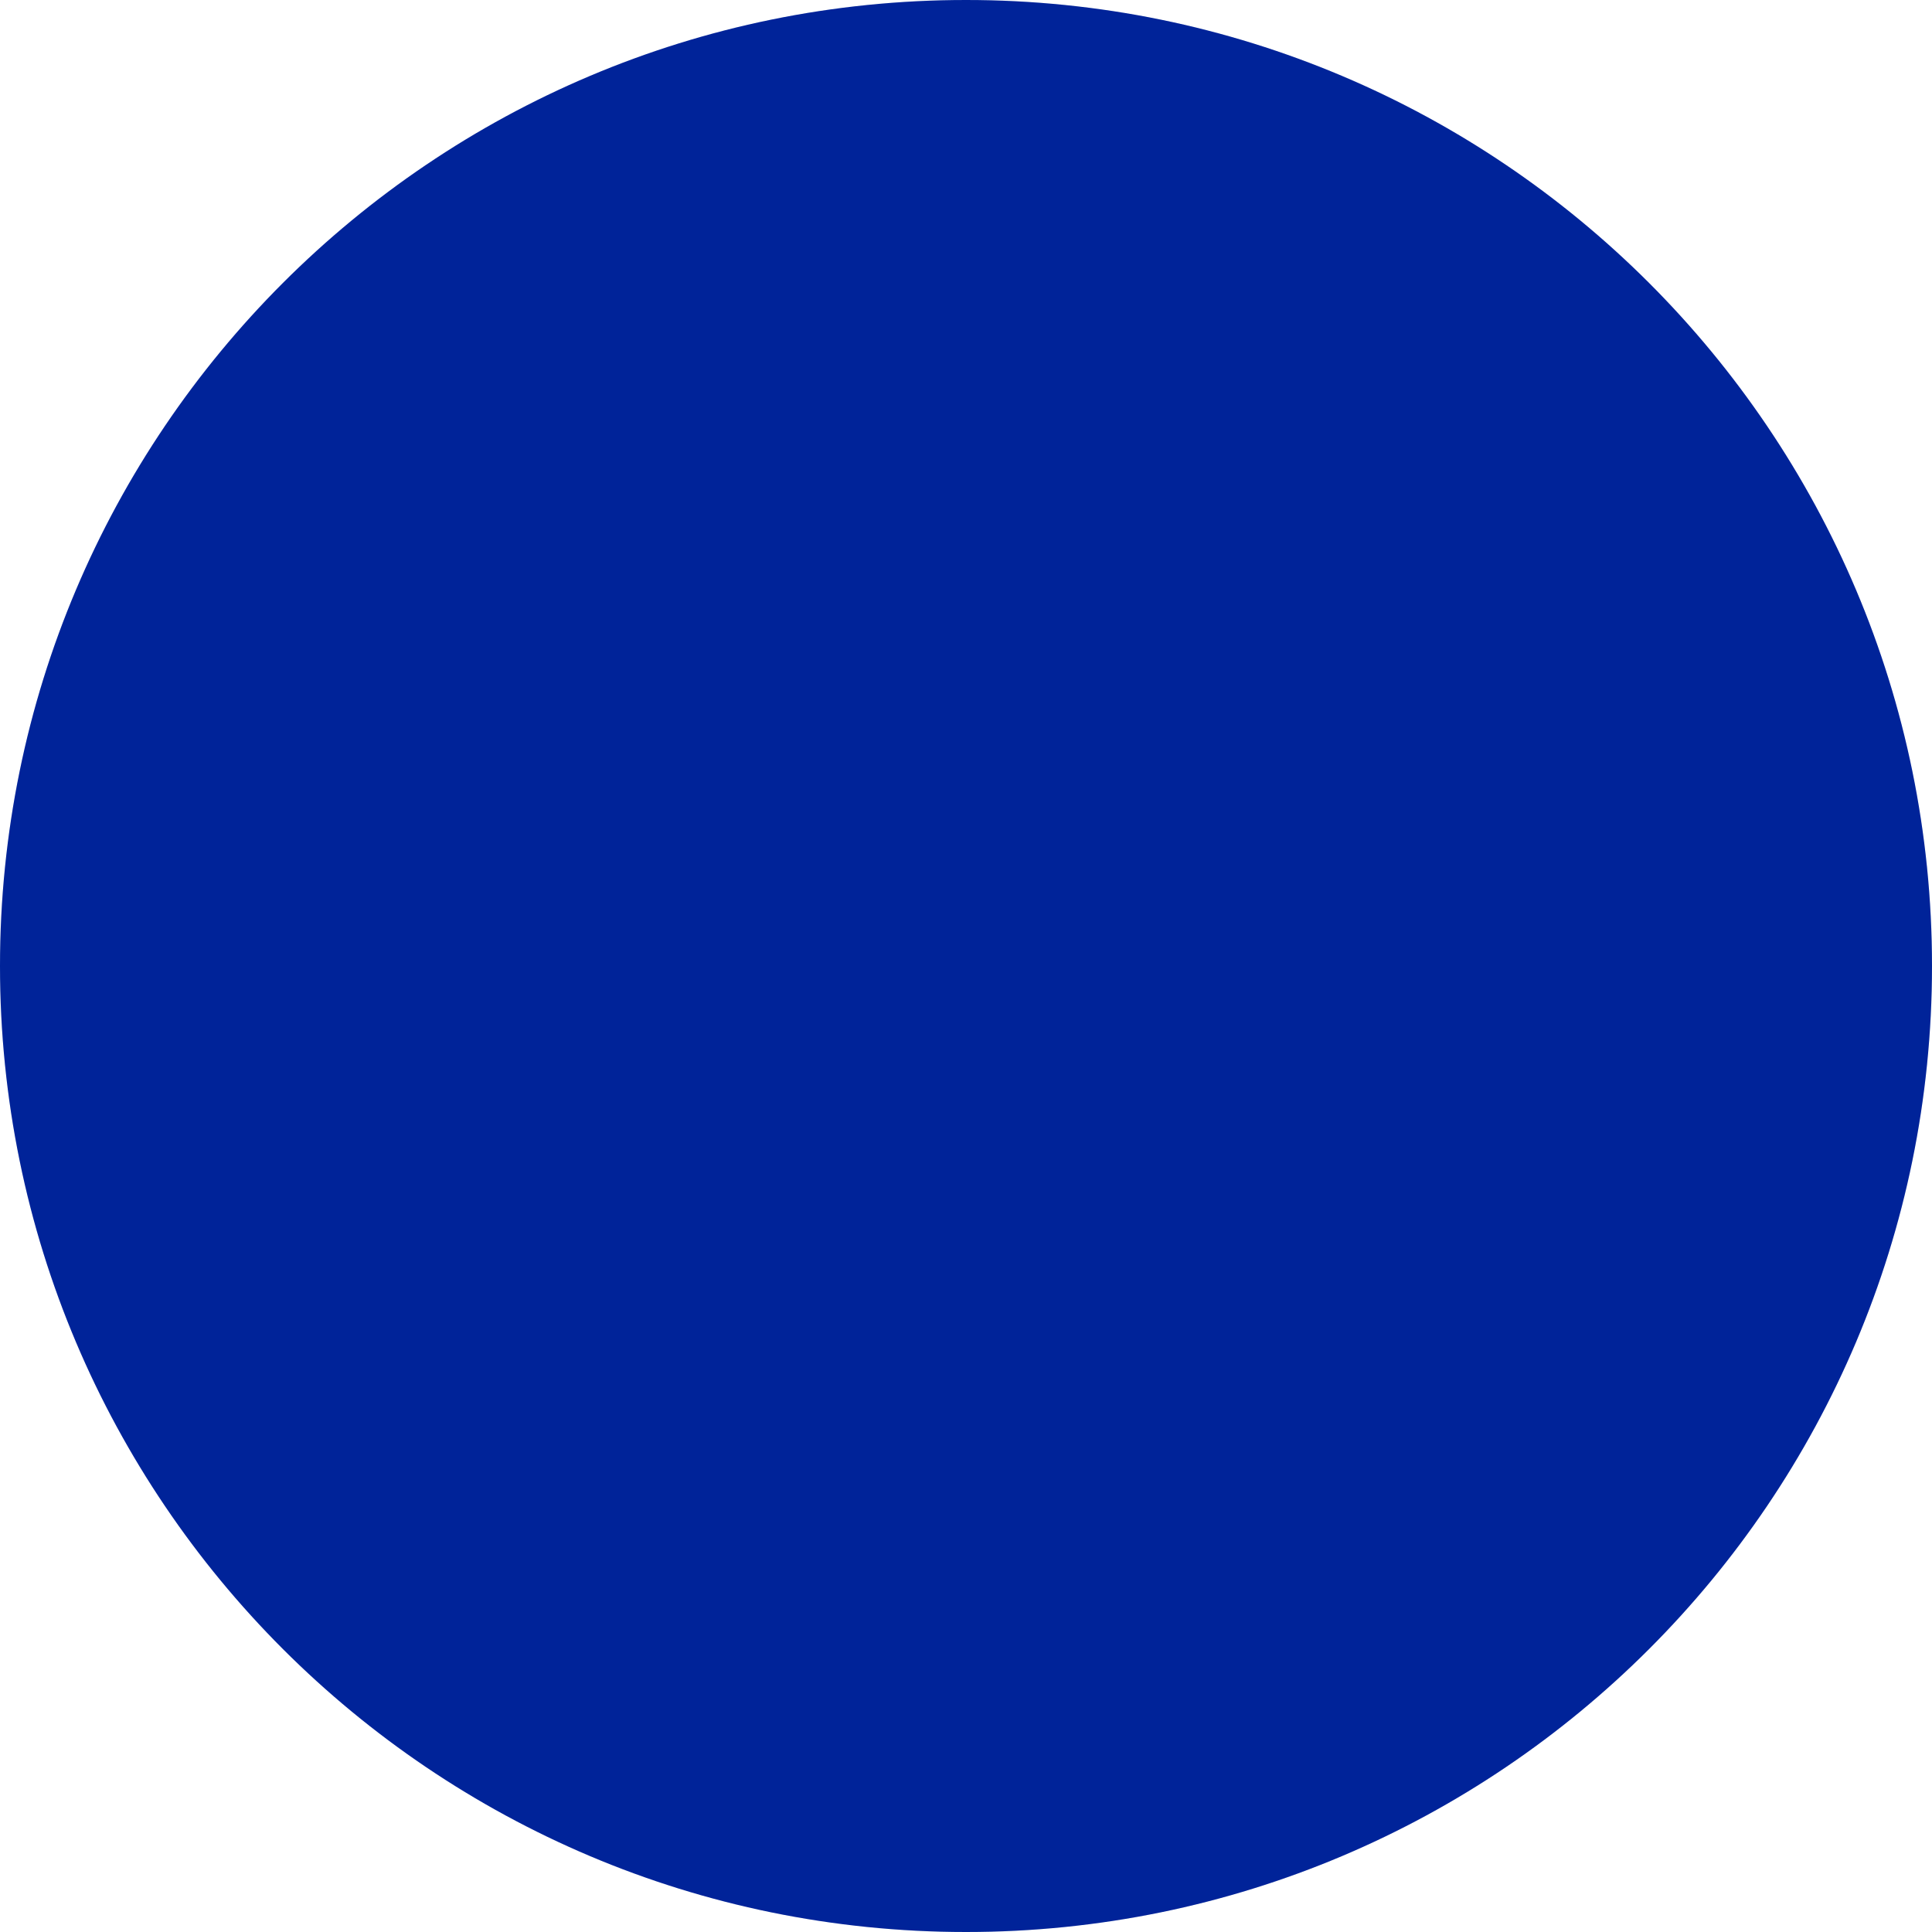
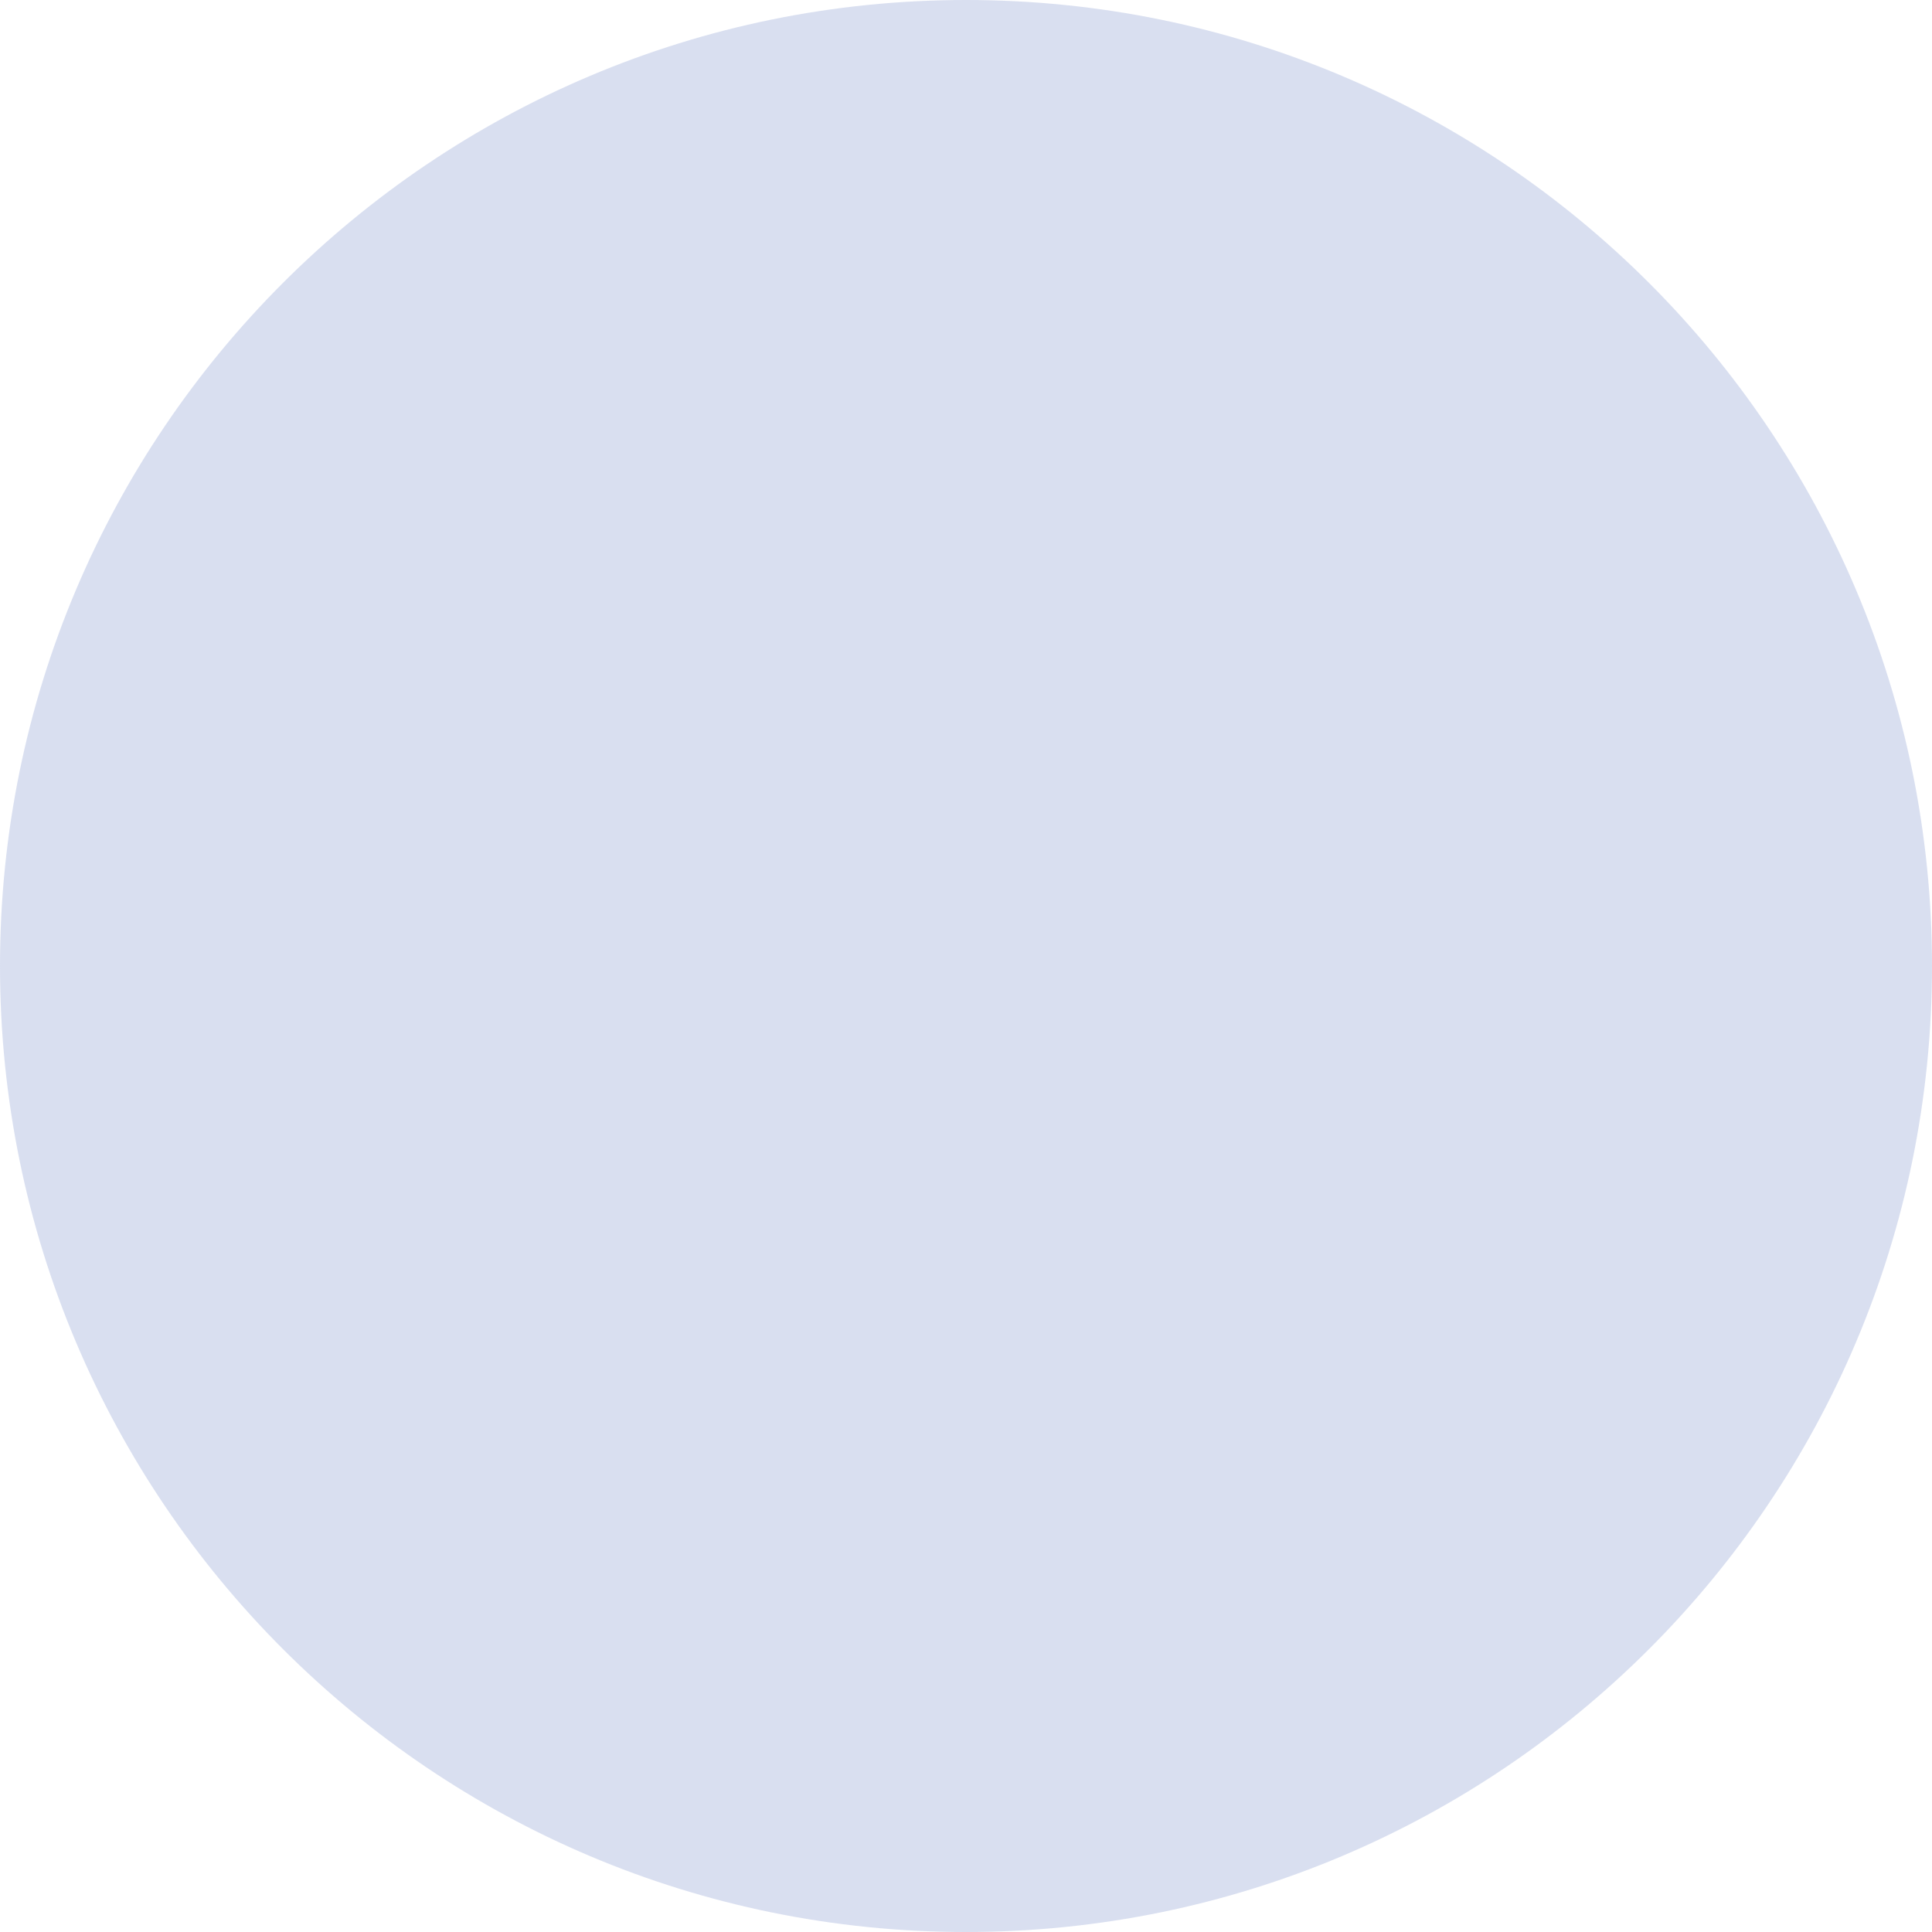
<svg xmlns="http://www.w3.org/2000/svg" width="217" height="217" viewBox="0 0 217 217" fill="none">
-   <circle cx="108.5" cy="108.5" r="108.5" fill="#0025A0" />
-   <circle cx="108.5" cy="108.5" r="108.5" fill="#00165F" fill-opacity="0.1" />
+   <g filter="url(#filter0_b_265_95)">
+     <circle cx="108.5" cy="108.5" r="108.5" fill="#6A83C4" fill-opacity="0.25" />
+   </g>
+   <defs>
+     <filter id="filter0_b_265_95" x="-17" y="-17" width="251" height="251" filterUnits="userSpaceOnUse" color-interpolation-filters="sRGB">
+       <feFlood flood-opacity="0" result="BackgroundImageFix" />
+       <feGaussianBlur in="BackgroundImageFix" stdDeviation="8.5" />
+       <feComposite in2="SourceAlpha" operator="in" result="effect1_backgroundBlur_265_95" />
+       <feBlend mode="normal" in="SourceGraphic" in2="effect1_backgroundBlur_265_95" result="shape" />
+     </filter>
+   </defs>
</svg>
